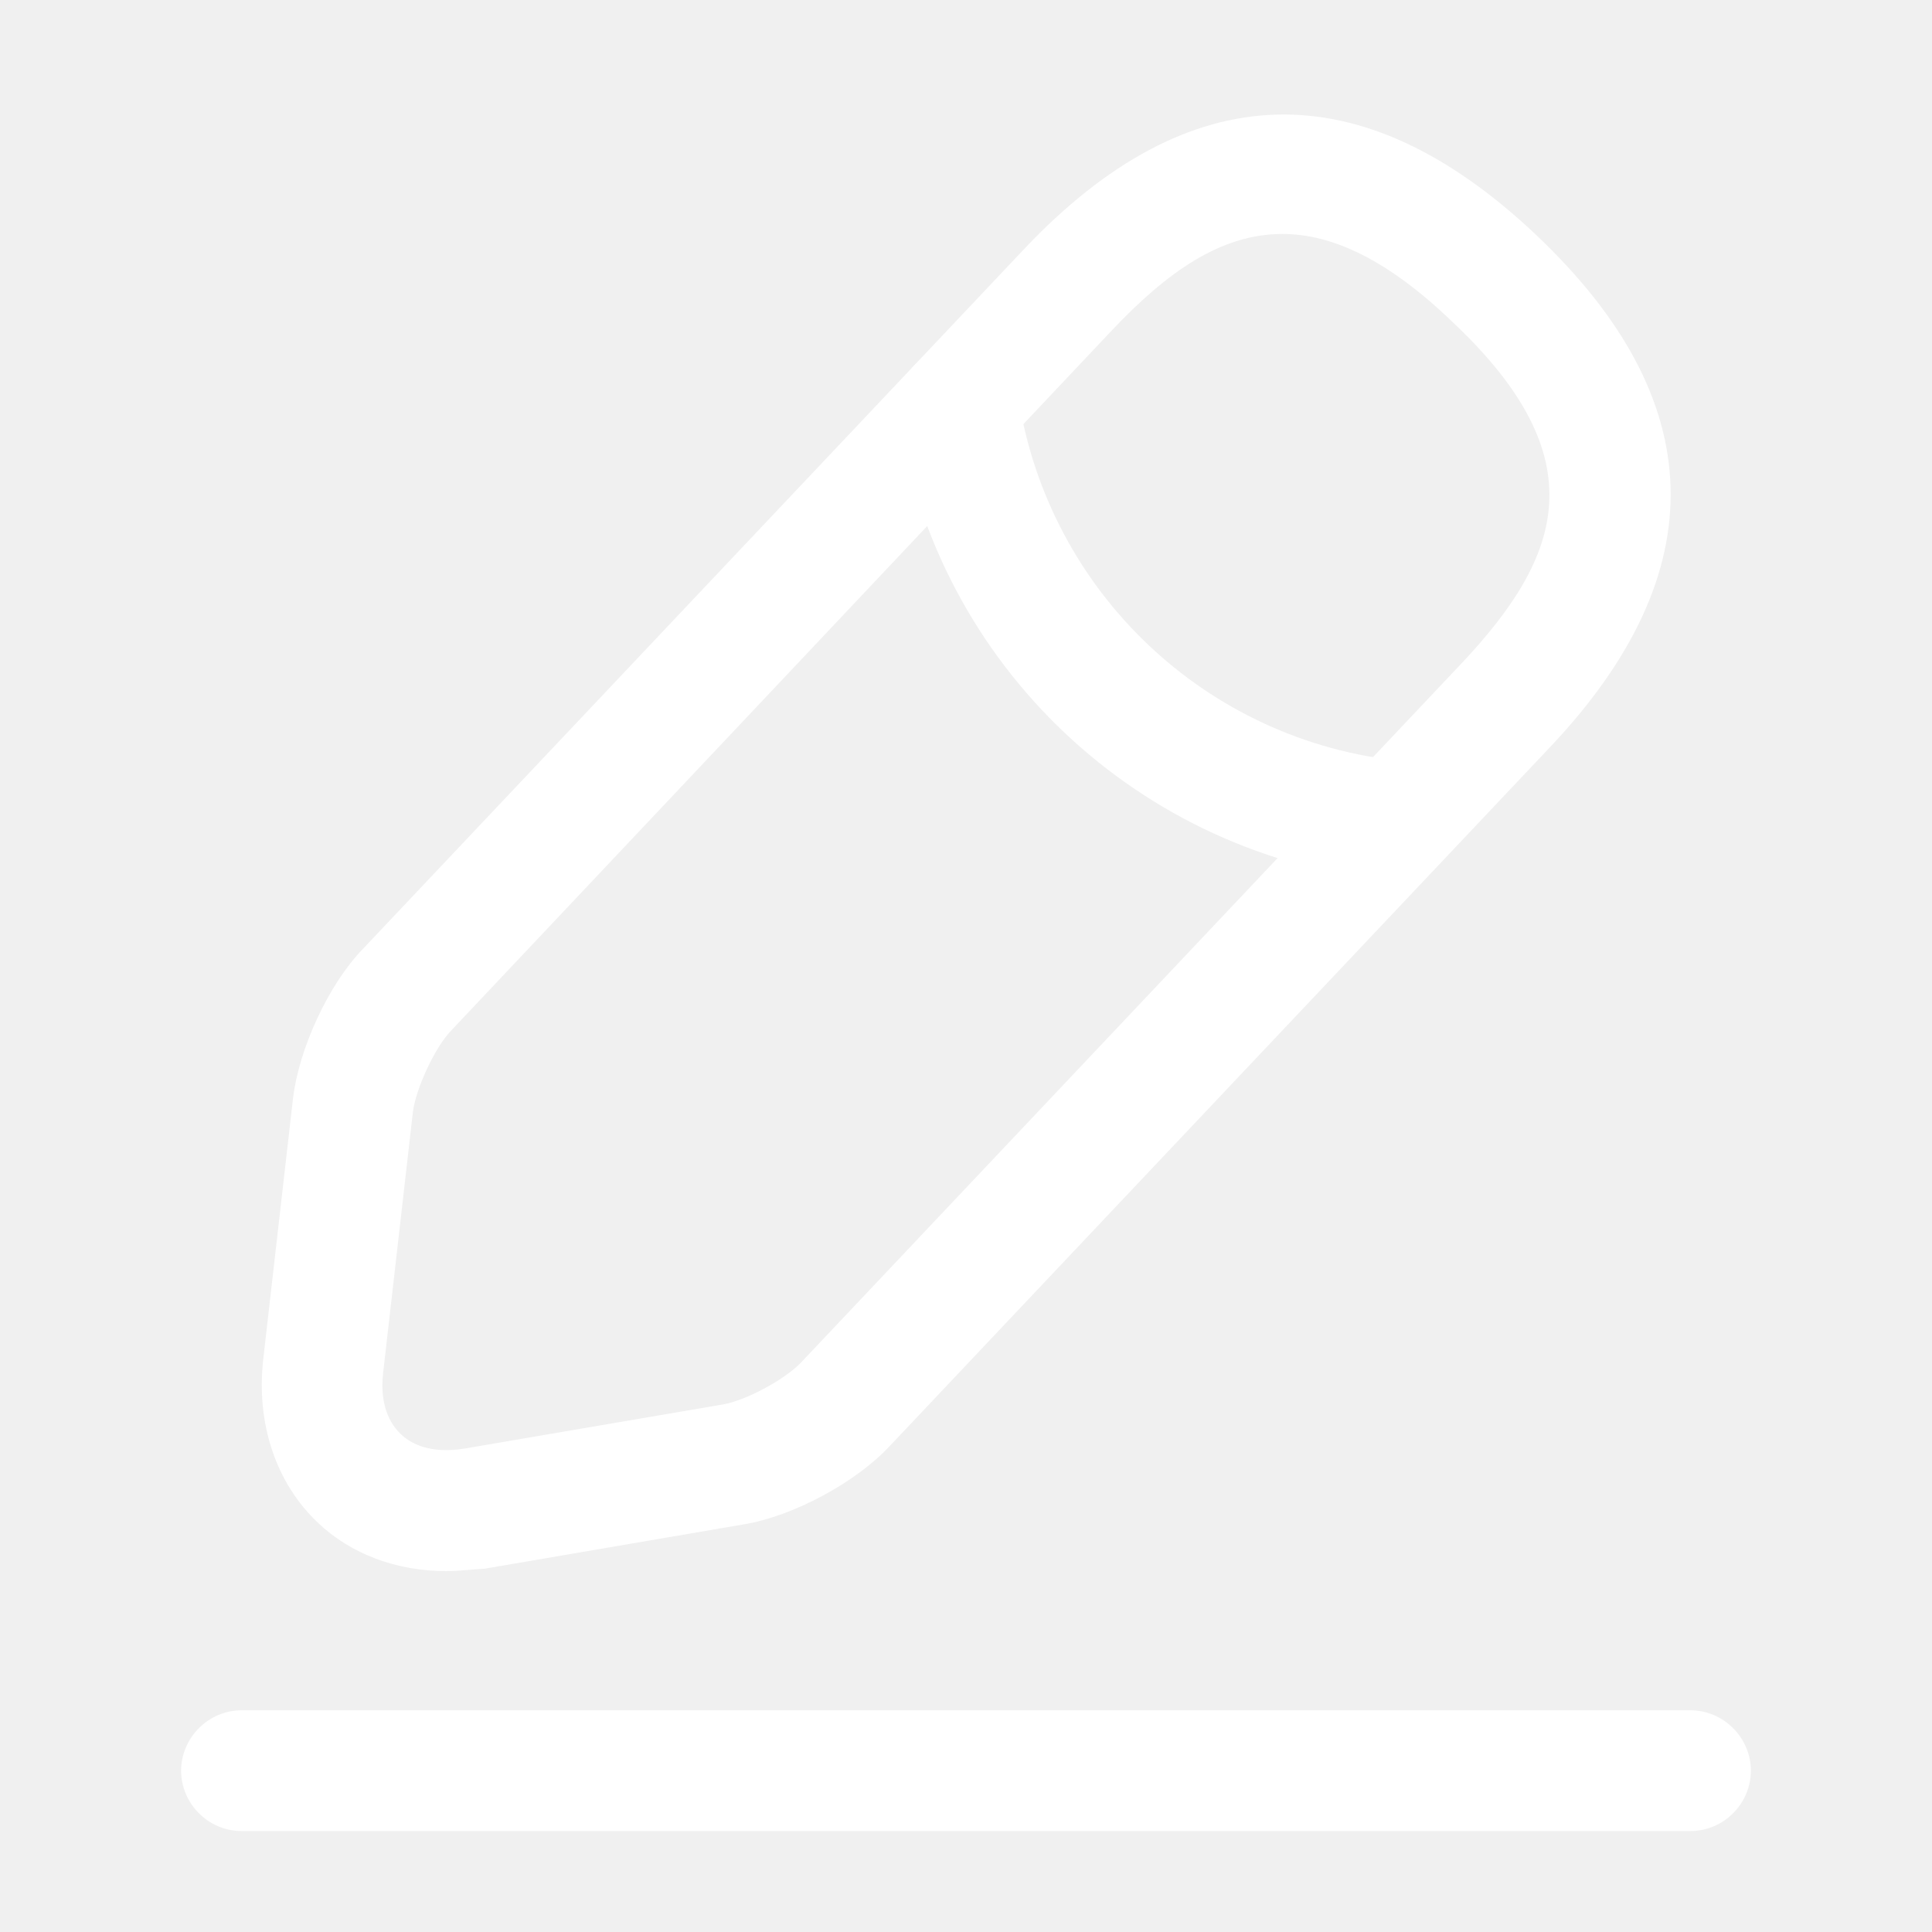
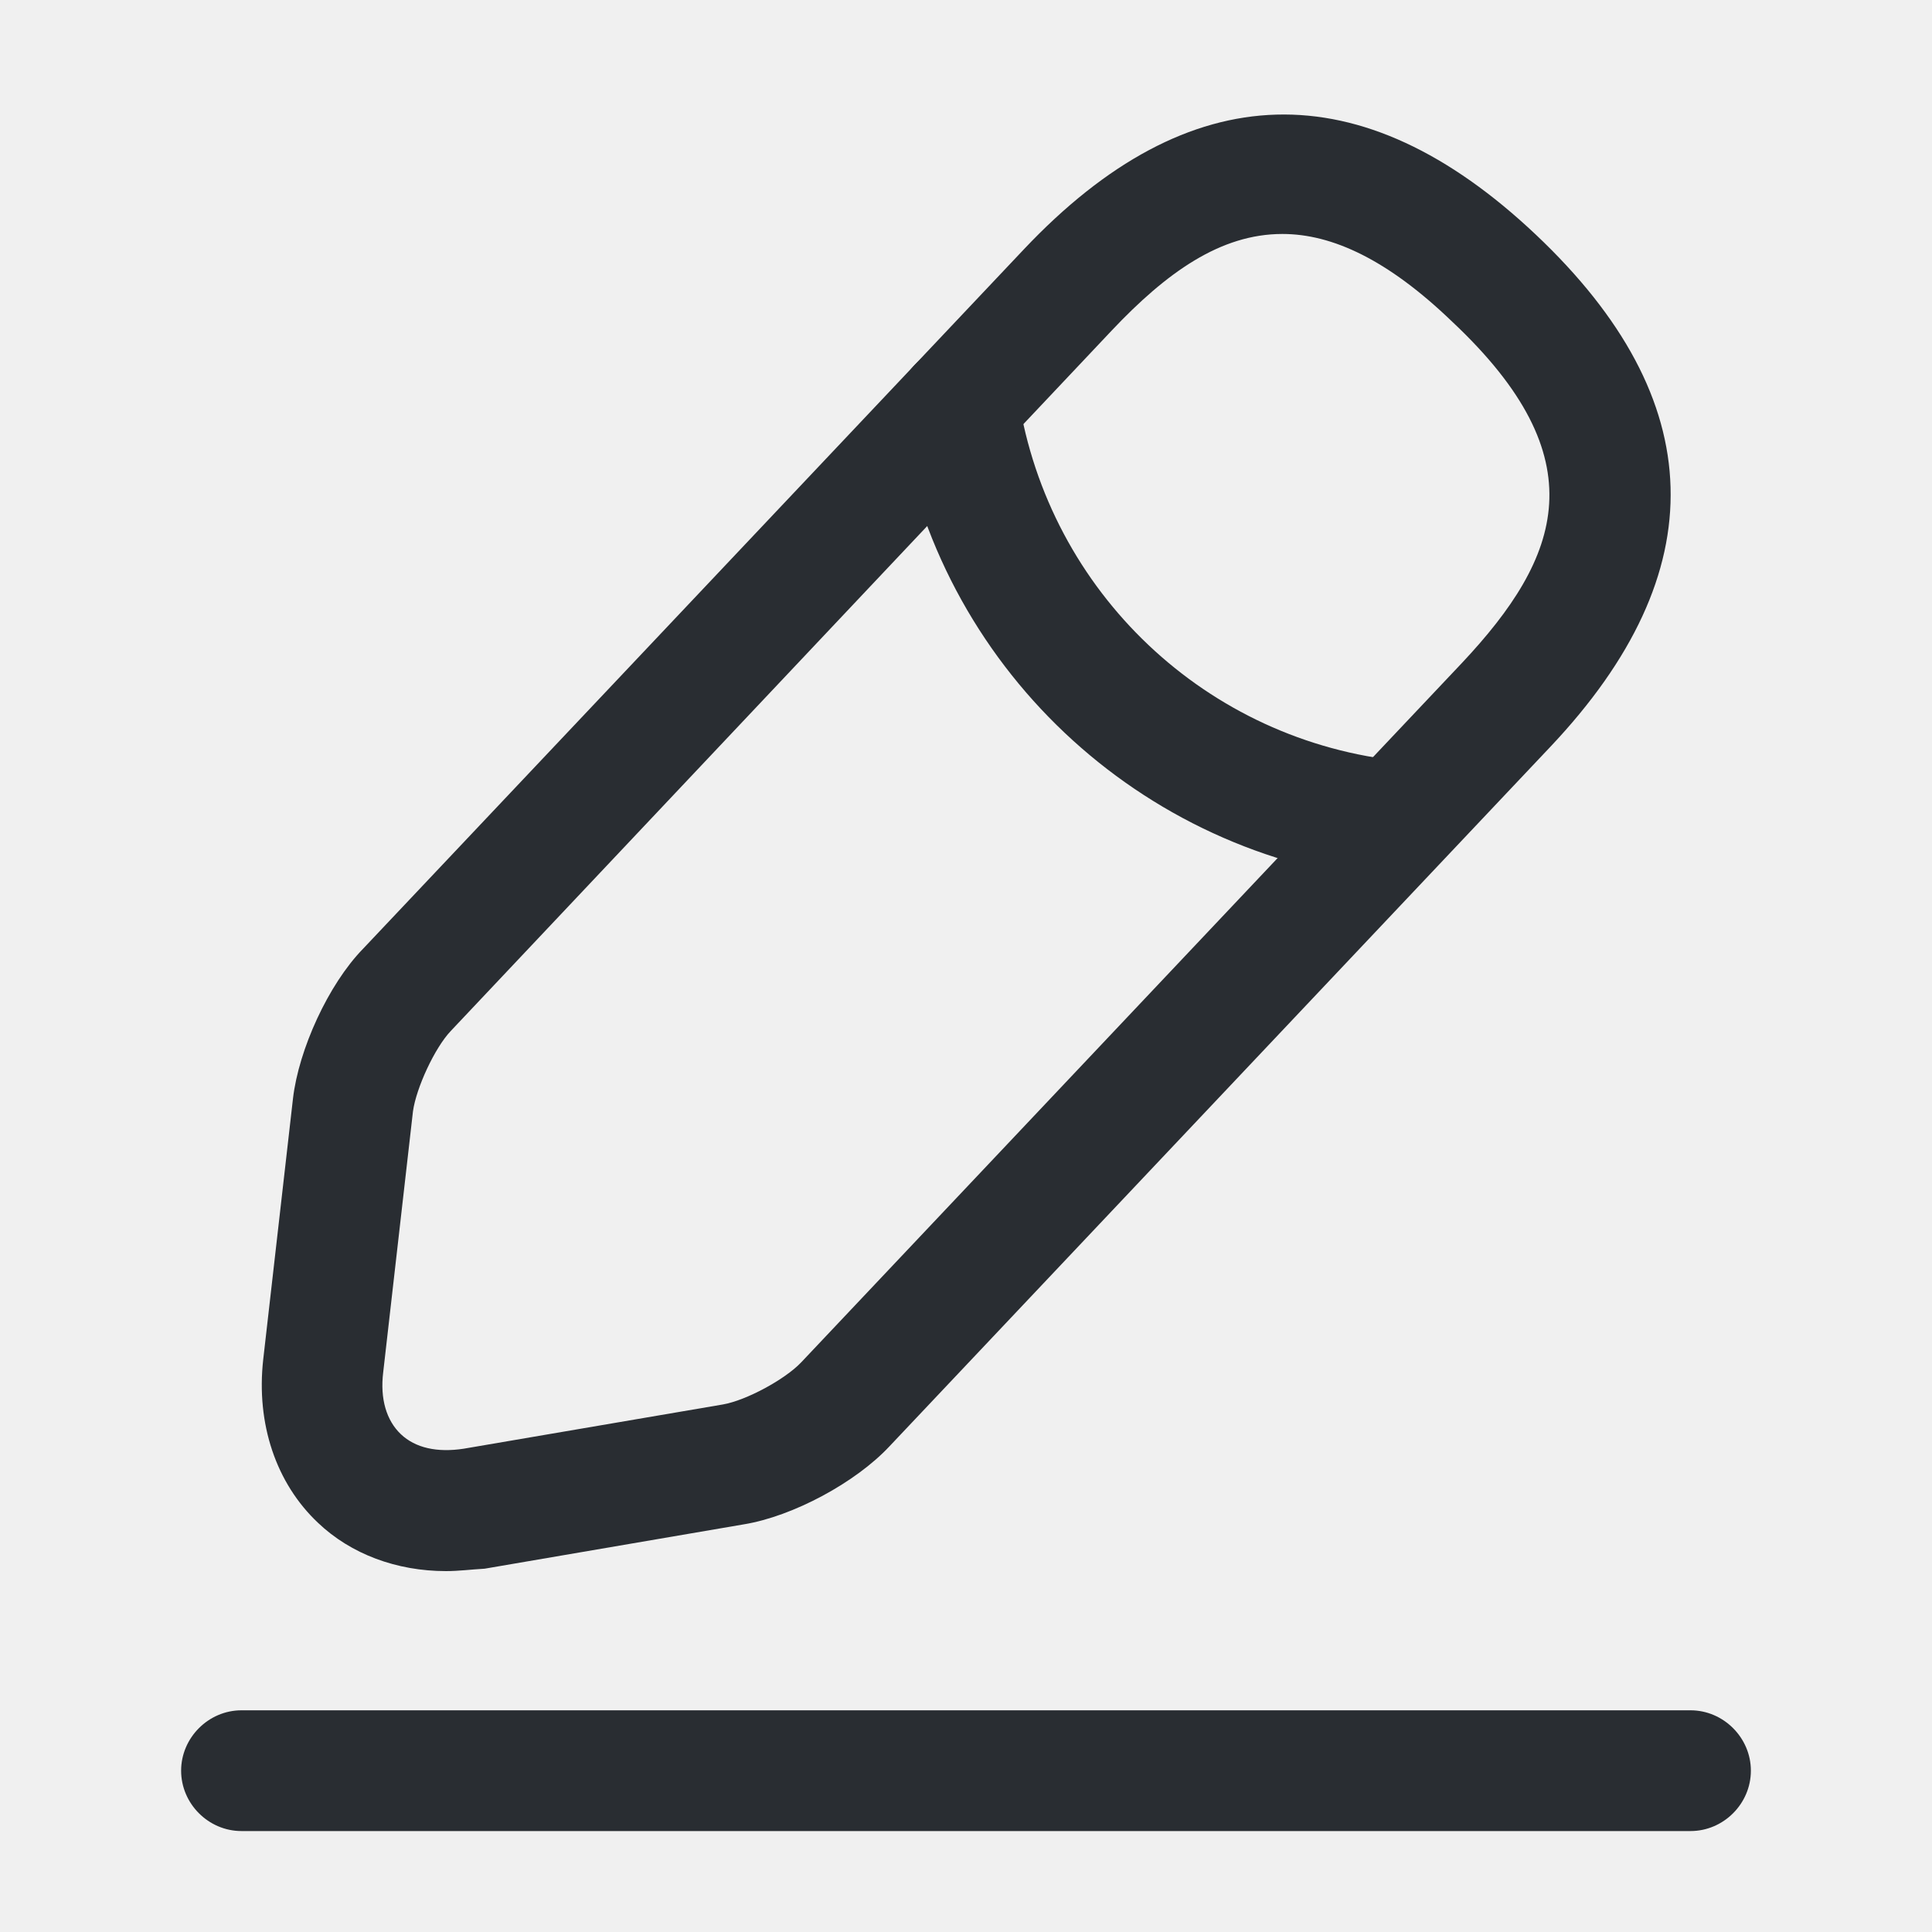
<svg xmlns="http://www.w3.org/2000/svg" width="20" height="20" viewBox="0 0 20 20" fill="none">
-   <path d="M4.617 16.264C4.108 16.264 3.633 16.089 3.292 15.764C2.858 15.355 2.65 14.739 2.725 14.072L3.033 11.372C3.092 10.864 3.4 10.189 3.758 9.822L10.6 2.58C12.308 0.772 14.092 0.722 15.9 2.43C17.708 4.139 17.758 5.922 16.05 7.73L9.208 14.972C8.858 15.347 8.208 15.697 7.7 15.78L5.017 16.239C4.875 16.247 4.75 16.264 4.617 16.264ZM13.275 2.422C12.633 2.422 12.075 2.822 11.508 3.422L4.667 10.672C4.5 10.847 4.308 11.264 4.275 11.505L3.967 14.205C3.933 14.48 4 14.705 4.15 14.847C4.3 14.989 4.525 15.039 4.8 14.997L7.483 14.539C7.725 14.497 8.125 14.28 8.292 14.105L15.133 6.864C16.167 5.764 16.542 4.747 15.033 3.33C14.367 2.689 13.792 2.422 13.275 2.422Z" fill="white" />
-   <path d="M14.45 9.122C14.433 9.122 14.408 9.122 14.392 9.122C11.792 8.864 9.7 6.889 9.3 4.305C9.25 3.964 9.483 3.647 9.825 3.589C10.167 3.539 10.483 3.772 10.542 4.114C10.858 6.13 12.492 7.68 14.525 7.88C14.867 7.914 15.117 8.222 15.083 8.564C15.042 8.88 14.767 9.122 14.45 9.122Z" fill="white" />
-   <path d="M17.5 18.955H2.5C2.158 18.955 1.875 18.672 1.875 18.33C1.875 17.989 2.158 17.705 2.5 17.705H17.5C17.842 17.705 18.125 17.989 18.125 18.33C18.125 18.672 17.842 18.955 17.5 18.955Z" fill="white" />
+   <path d="M4.617 16.264C4.108 16.264 3.633 16.089 3.292 15.764C2.858 15.355 2.65 14.739 2.725 14.072L3.033 11.372C3.092 10.864 3.4 10.189 3.758 9.822L10.6 2.58C12.308 0.772 14.092 0.722 15.9 2.43C17.708 4.139 17.758 5.922 16.05 7.73L9.208 14.972C8.858 15.347 8.208 15.697 7.7 15.78L5.017 16.239C4.875 16.247 4.75 16.264 4.617 16.264ZM13.275 2.422C12.633 2.422 12.075 2.822 11.508 3.422L4.667 10.672C4.5 10.847 4.308 11.264 4.275 11.505L3.967 14.205C3.933 14.48 4 14.705 4.15 14.847C4.3 14.989 4.525 15.039 4.8 14.997L7.483 14.539C7.725 14.497 8.125 14.28 8.292 14.105L15.133 6.864C16.167 5.764 16.542 4.747 15.033 3.33C14.367 2.689 13.792 2.422 13.275 2.422Z" fill="#292D32" />
+   <path d="M14.45 9.122C14.433 9.122 14.408 9.122 14.392 9.122C11.792 8.864 9.7 6.889 9.3 4.305C9.25 3.964 9.483 3.647 9.825 3.589C10.167 3.539 10.483 3.772 10.542 4.114C10.858 6.13 12.492 7.68 14.525 7.88C14.867 7.914 15.117 8.222 15.083 8.564C15.042 8.88 14.767 9.122 14.45 9.122Z" fill="#292D32" />
+   <path d="M17.5 18.955H2.5C2.158 18.955 1.875 18.672 1.875 18.33C1.875 17.989 2.158 17.705 2.5 17.705H17.5C17.842 17.705 18.125 17.989 18.125 18.33C18.125 18.672 17.842 18.955 17.5 18.955Z" fill="#292D32" />
</svg>
